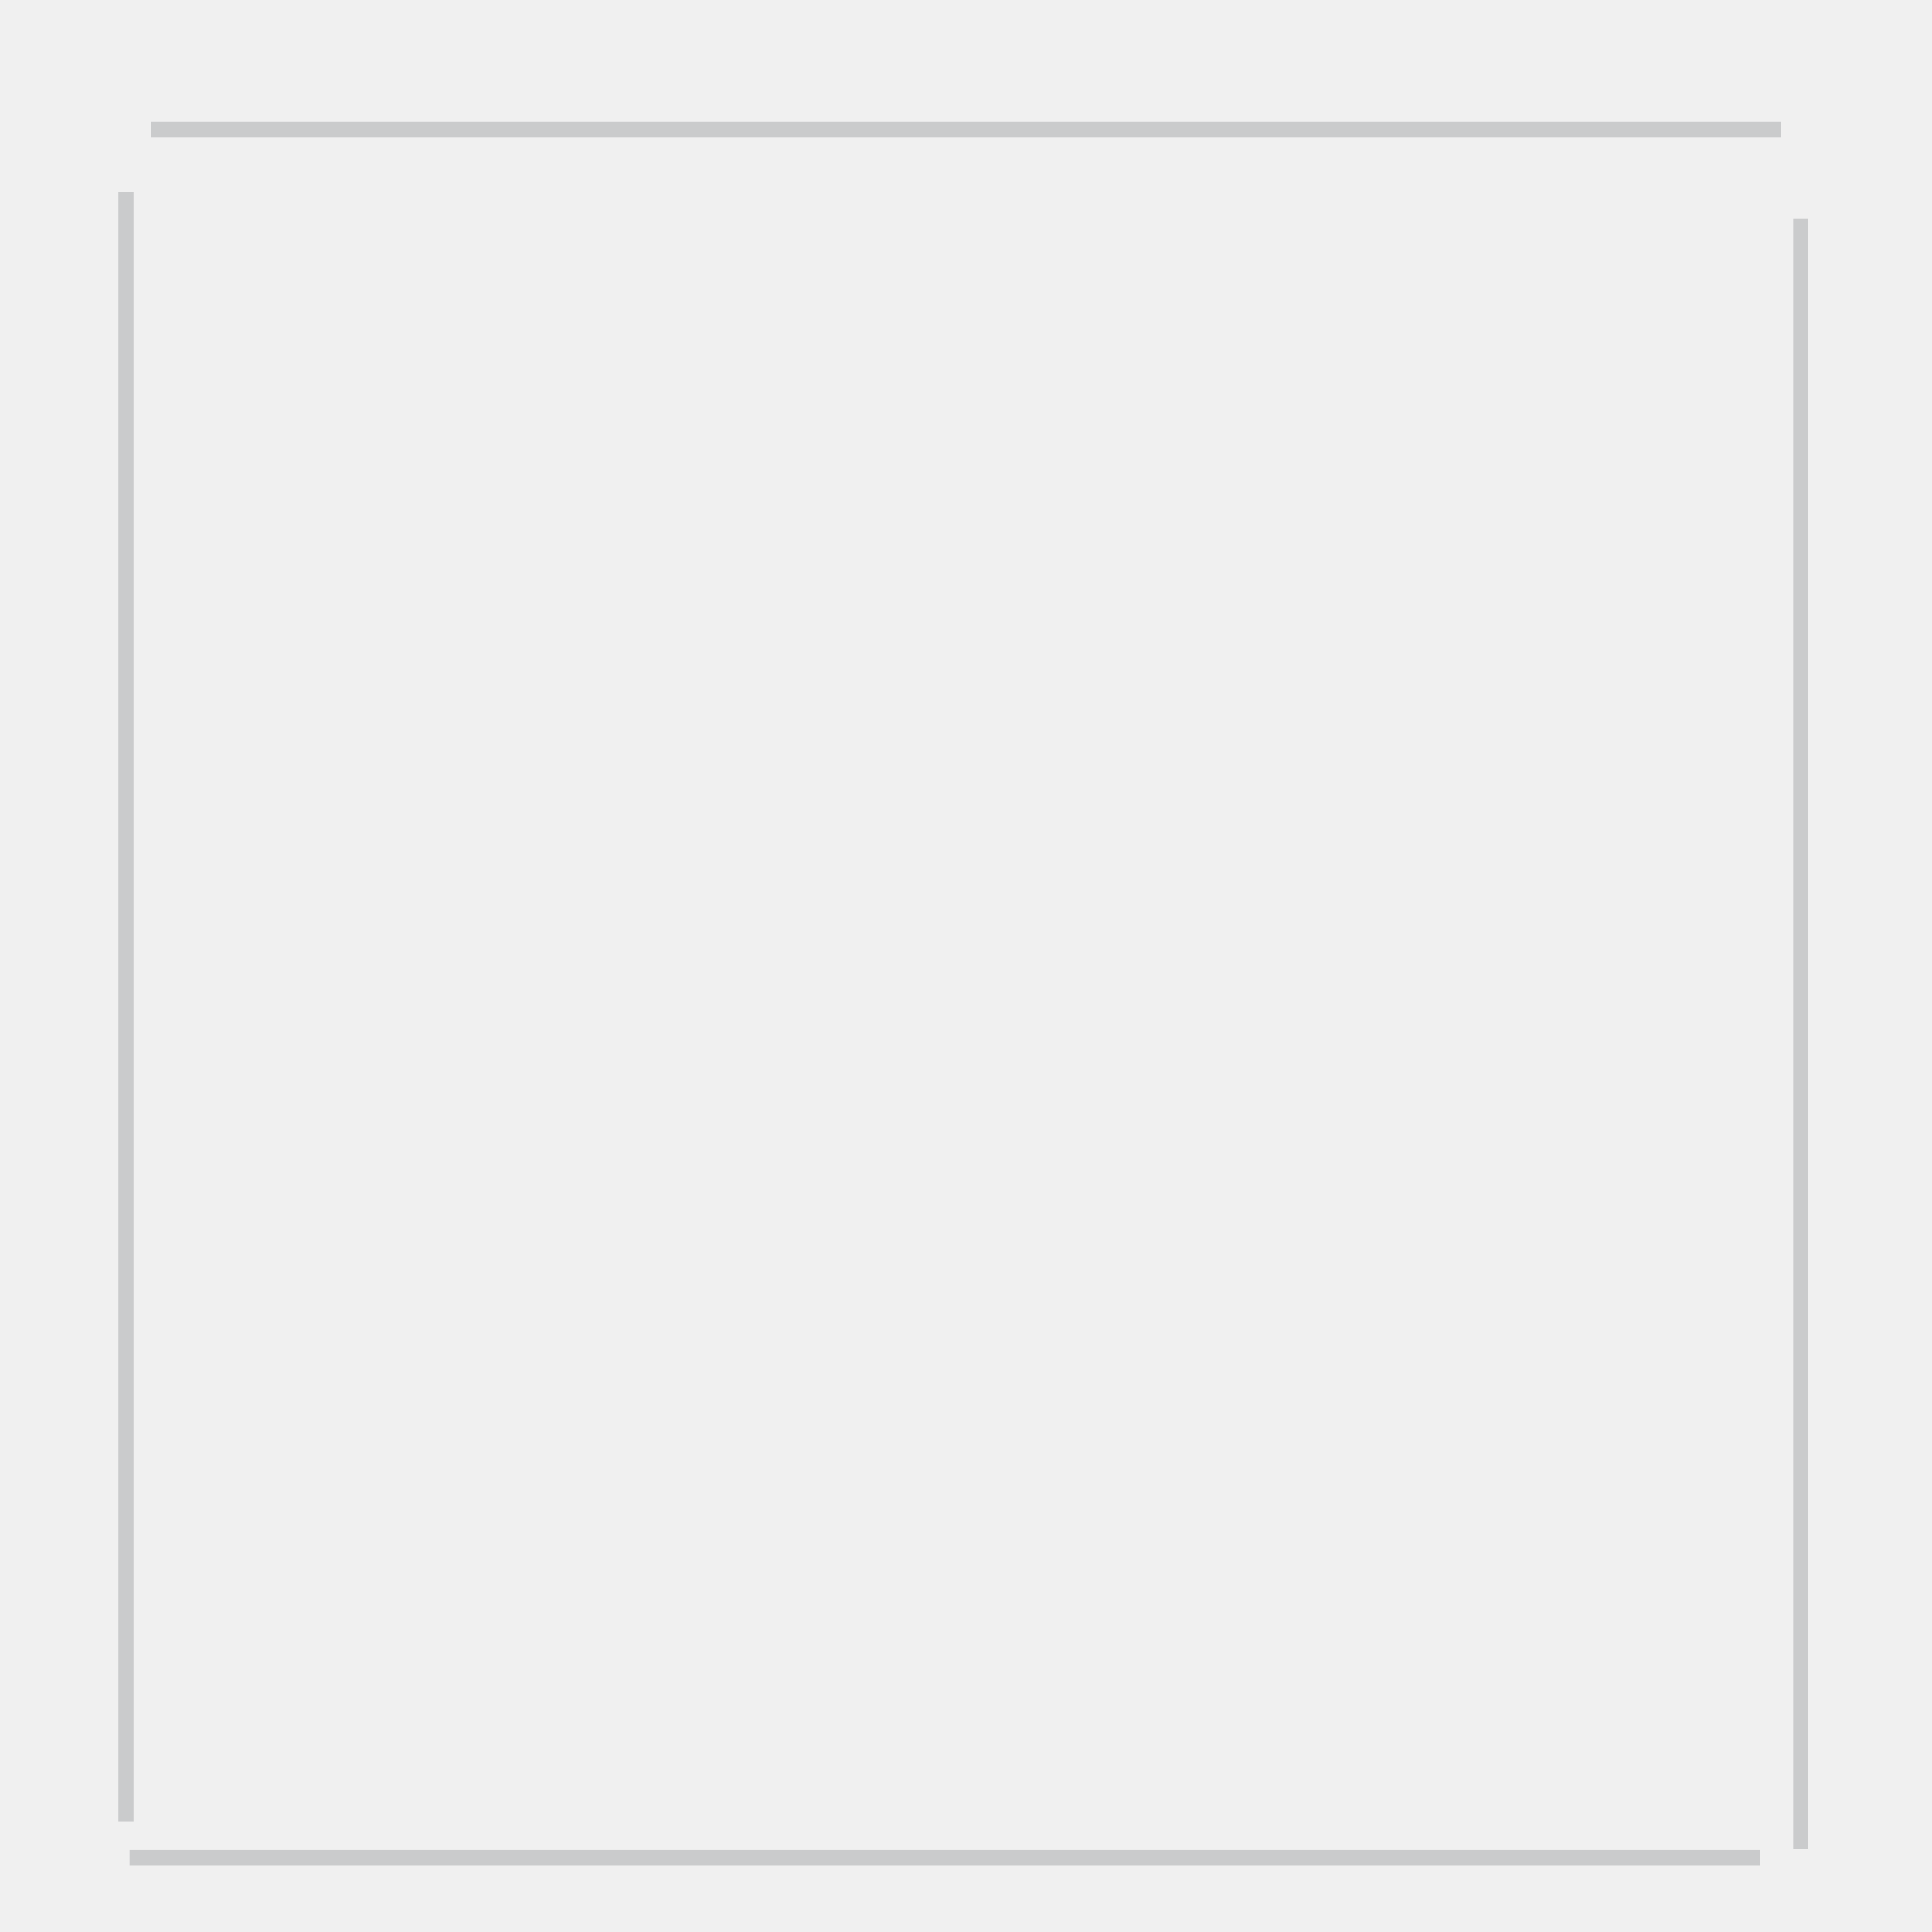
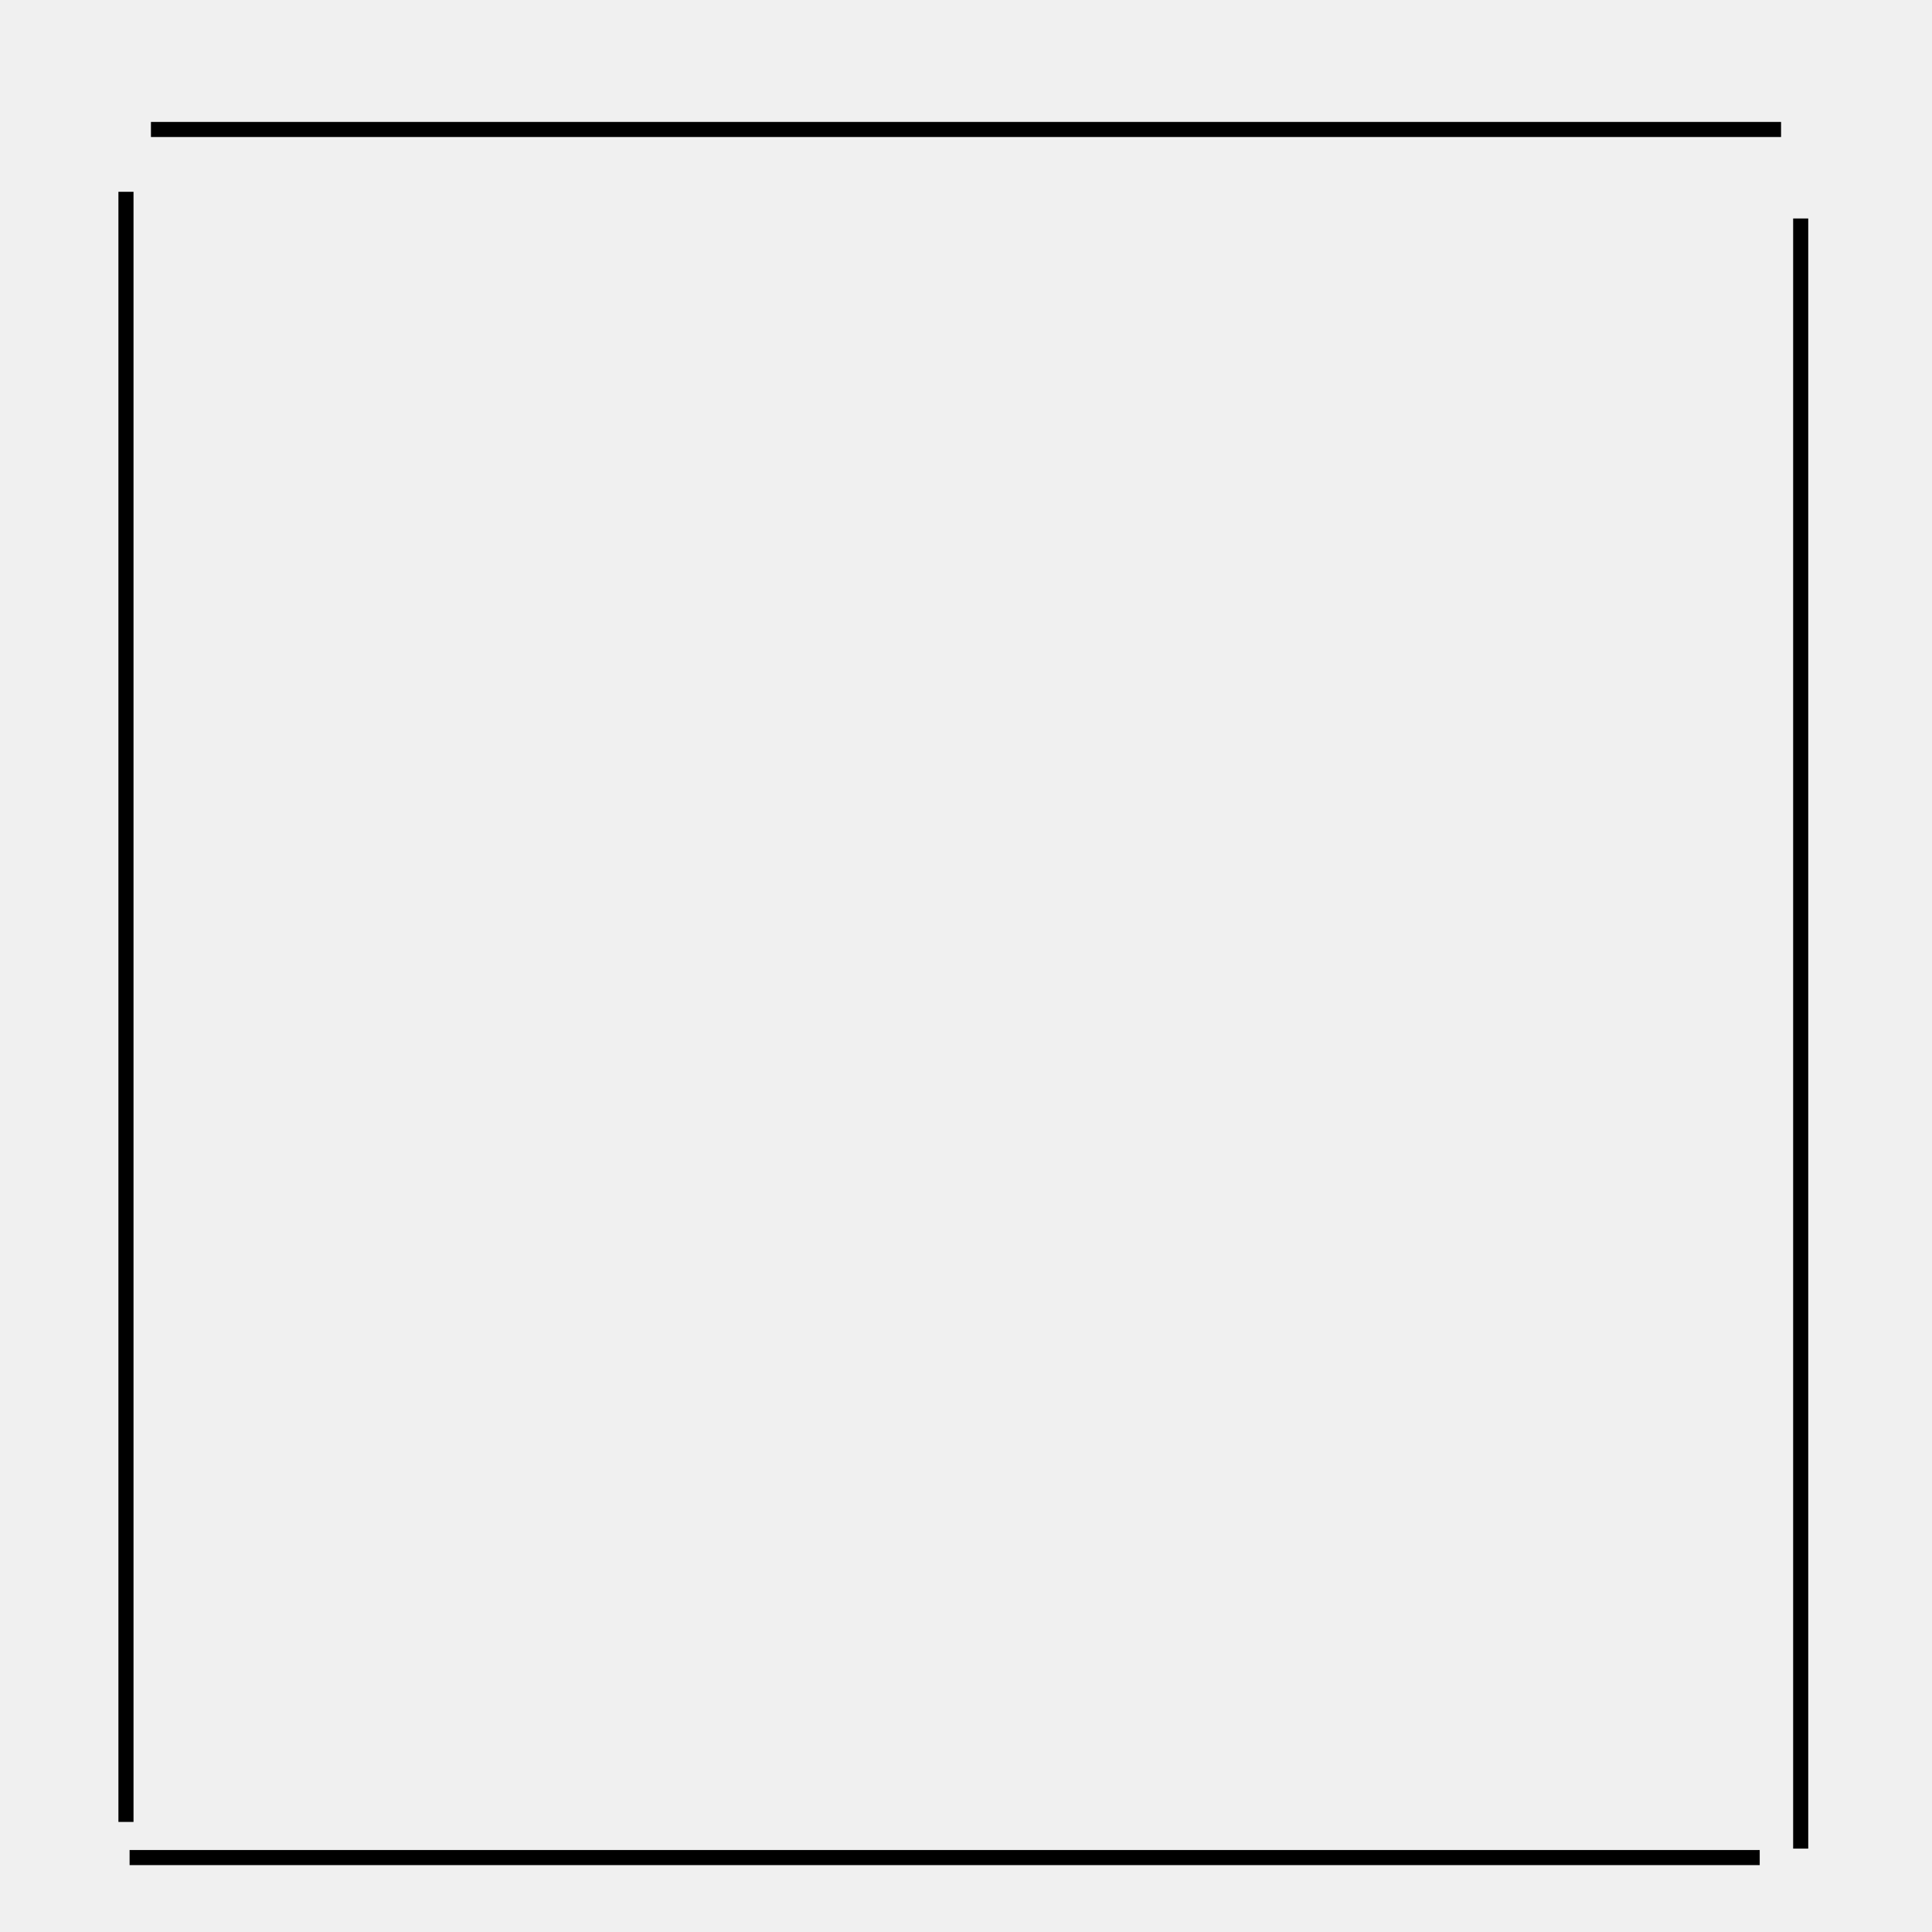
<svg xmlns="http://www.w3.org/2000/svg" width="128" height="128" id="svg2396" version="1.0">
  <defs id="defs2398">
    <style type="text/css" id="current-color-scheme">
      .ColorScheme-Text {
        color:#31363b;
      }
      .ColorScheme-Background{
        color:#eff0f1;
      }
      .ColorScheme-ViewText {
        color:#31363b;
      }
      .ColorScheme-ViewBackground{
        color:#fcfcfc;
      }
      .ColorScheme-ViewHover {
        color:#3daee9;
      }
      .ColorScheme-ViewFocus{
        color:#3daee9;
      }
      .ColorScheme-ButtonText {
        color:#31363b;
      }
      .ColorScheme-ButtonBackground{
        color:#eff0f1;
      }
      .ColorScheme-ButtonHover {
        color:#3daee9;
      }
      .ColorScheme-ButtonFocus{
        color:#3daee9;
      }</style>
  </defs>
  <g id="layer1">
    <g id="border-top" transform="matrix(0.1444413,0,0,1,7.68894,-99.9221)">
-       <rect transform="scale(1,-1)" y="-109" x="16" height="1" width="747.709" id="rect2419" style="opacity:0.2;fill:currentColor" class="ColorScheme-Text" />
+       <rect transform="scale(1,-1)" y="-109" x="16" height="1" width="747.709" id="rect2419" style="fill:currentColor" class="ColorScheme-Frame" />
      <rect transform="scale(1,-1)" style="opacity:0;fill:#000000;fill-opacity:1;stroke:none" id="rect3201" width="747.709" height="1" x="16" y="-110" />
    </g>
    <rect style="opacity:0.6;fill:#ffffff;fill-opacity:0;stroke:none;stroke-width:20;stroke-linejoin:round;stroke-miterlimit:4;stroke-dasharray:none;stroke-dashoffset:0;stroke-opacity:1" id="border-center" width="64.25" height="61.5" x="33.5" y="33.5" />
    <rect y="-11.226" x="-10.873" height="9.211" width="8.582" id="border-topleft" style="opacity:0.6;fill:#ffffff;fill-opacity:0;stroke:none;stroke-width:20;stroke-linejoin:round;stroke-miterlimit:4;stroke-dasharray:none;stroke-dashoffset:0;stroke-opacity:1" transform="scale(-1,-1)" />
    <rect transform="scale(-1,-1)" style="opacity:0.6;fill:#8b8b8b;fill-opacity:0;stroke:none;stroke-width:20;stroke-linejoin:round;stroke-miterlimit:4;stroke-dasharray:none;stroke-dashoffset:0;stroke-opacity:1" id="border-bottomleft" width="8.582" height="9.211" x="-10.873" y="-126.838" />
    <rect transform="scale(-1,-1)" style="opacity:0.6;fill:#ffffff;fill-opacity:0;stroke:none;stroke-width:20;stroke-linejoin:round;stroke-miterlimit:4;stroke-dasharray:none;stroke-dashoffset:0;stroke-opacity:1" id="border-topright" width="8.582" height="9.211" x="-126.131" y="-11.226" />
    <rect y="-126.838" x="-126.131" height="9.211" width="8.582" id="border-bottomright" style="opacity:0.6;fill:#8b8b8b;fill-opacity:0;stroke:none;stroke-width:20;stroke-linejoin:round;stroke-miterlimit:4;stroke-dasharray:none;stroke-dashoffset:0;stroke-opacity:1" transform="scale(-1,-1)" />
    <g transform="matrix(0,-0.1444413,1,0,-100.1543,123.0182)" id="border-left">
-       <rect class="ColorScheme-Text" style="opacity:0.2;fill:currentColor" id="rect4096" width="747.709" height="1" x="16" y="-109" transform="scale(1,-1)" />
+       <rect class="ColorScheme-Frame" style="fill:currentColor" id="rect4096" width="747.709" height="1" x="16" y="-109" transform="scale(1,-1)" />
      <rect y="-110" x="16" height="1" width="747.709" id="rect4098" style="opacity:0;fill:#000000;fill-opacity:1;stroke:none" transform="scale(1,-1)" />
    </g>
    <g id="border-bottom" transform="matrix(-0.1444413,0,0,-1,118.8969,231.5685)">
-       <rect transform="scale(1,-1)" y="-109" x="16" height="1" width="747.709" id="rect4104" style="opacity:0.2;fill:currentColor" class="ColorScheme-Text" />
+       <rect transform="scale(1,-1)" y="-109" x="16" height="1" width="747.709" id="rect4104" style="fill:currentColor" class="ColorScheme-Frame" />
      <rect transform="scale(1,-1)" style="opacity:0;fill:#000000;fill-opacity:1;stroke:none" id="rect4106" width="747.709" height="1" x="16" y="-110" />
    </g>
    <g transform="matrix(0,0.1444413,-1,0,227.8008,12.16381)" id="border-right">
-       <rect class="ColorScheme-Text" style="opacity:0.2;fill:currentColor" id="rect4112" width="747.709" height="1" x="16" y="-109" transform="scale(1,-1)" />
+       <rect class="ColorScheme-Frame" style="fill:currentColor" id="rect4112" width="747.709" height="1" x="16" y="-109" transform="scale(1,-1)" />
      <rect y="-110" x="16" height="1" width="747.709" id="rect4114" style="opacity:0;fill:#000000;fill-opacity:1;stroke:none" transform="scale(1,-1)" />
    </g>
  </g>
</svg>
